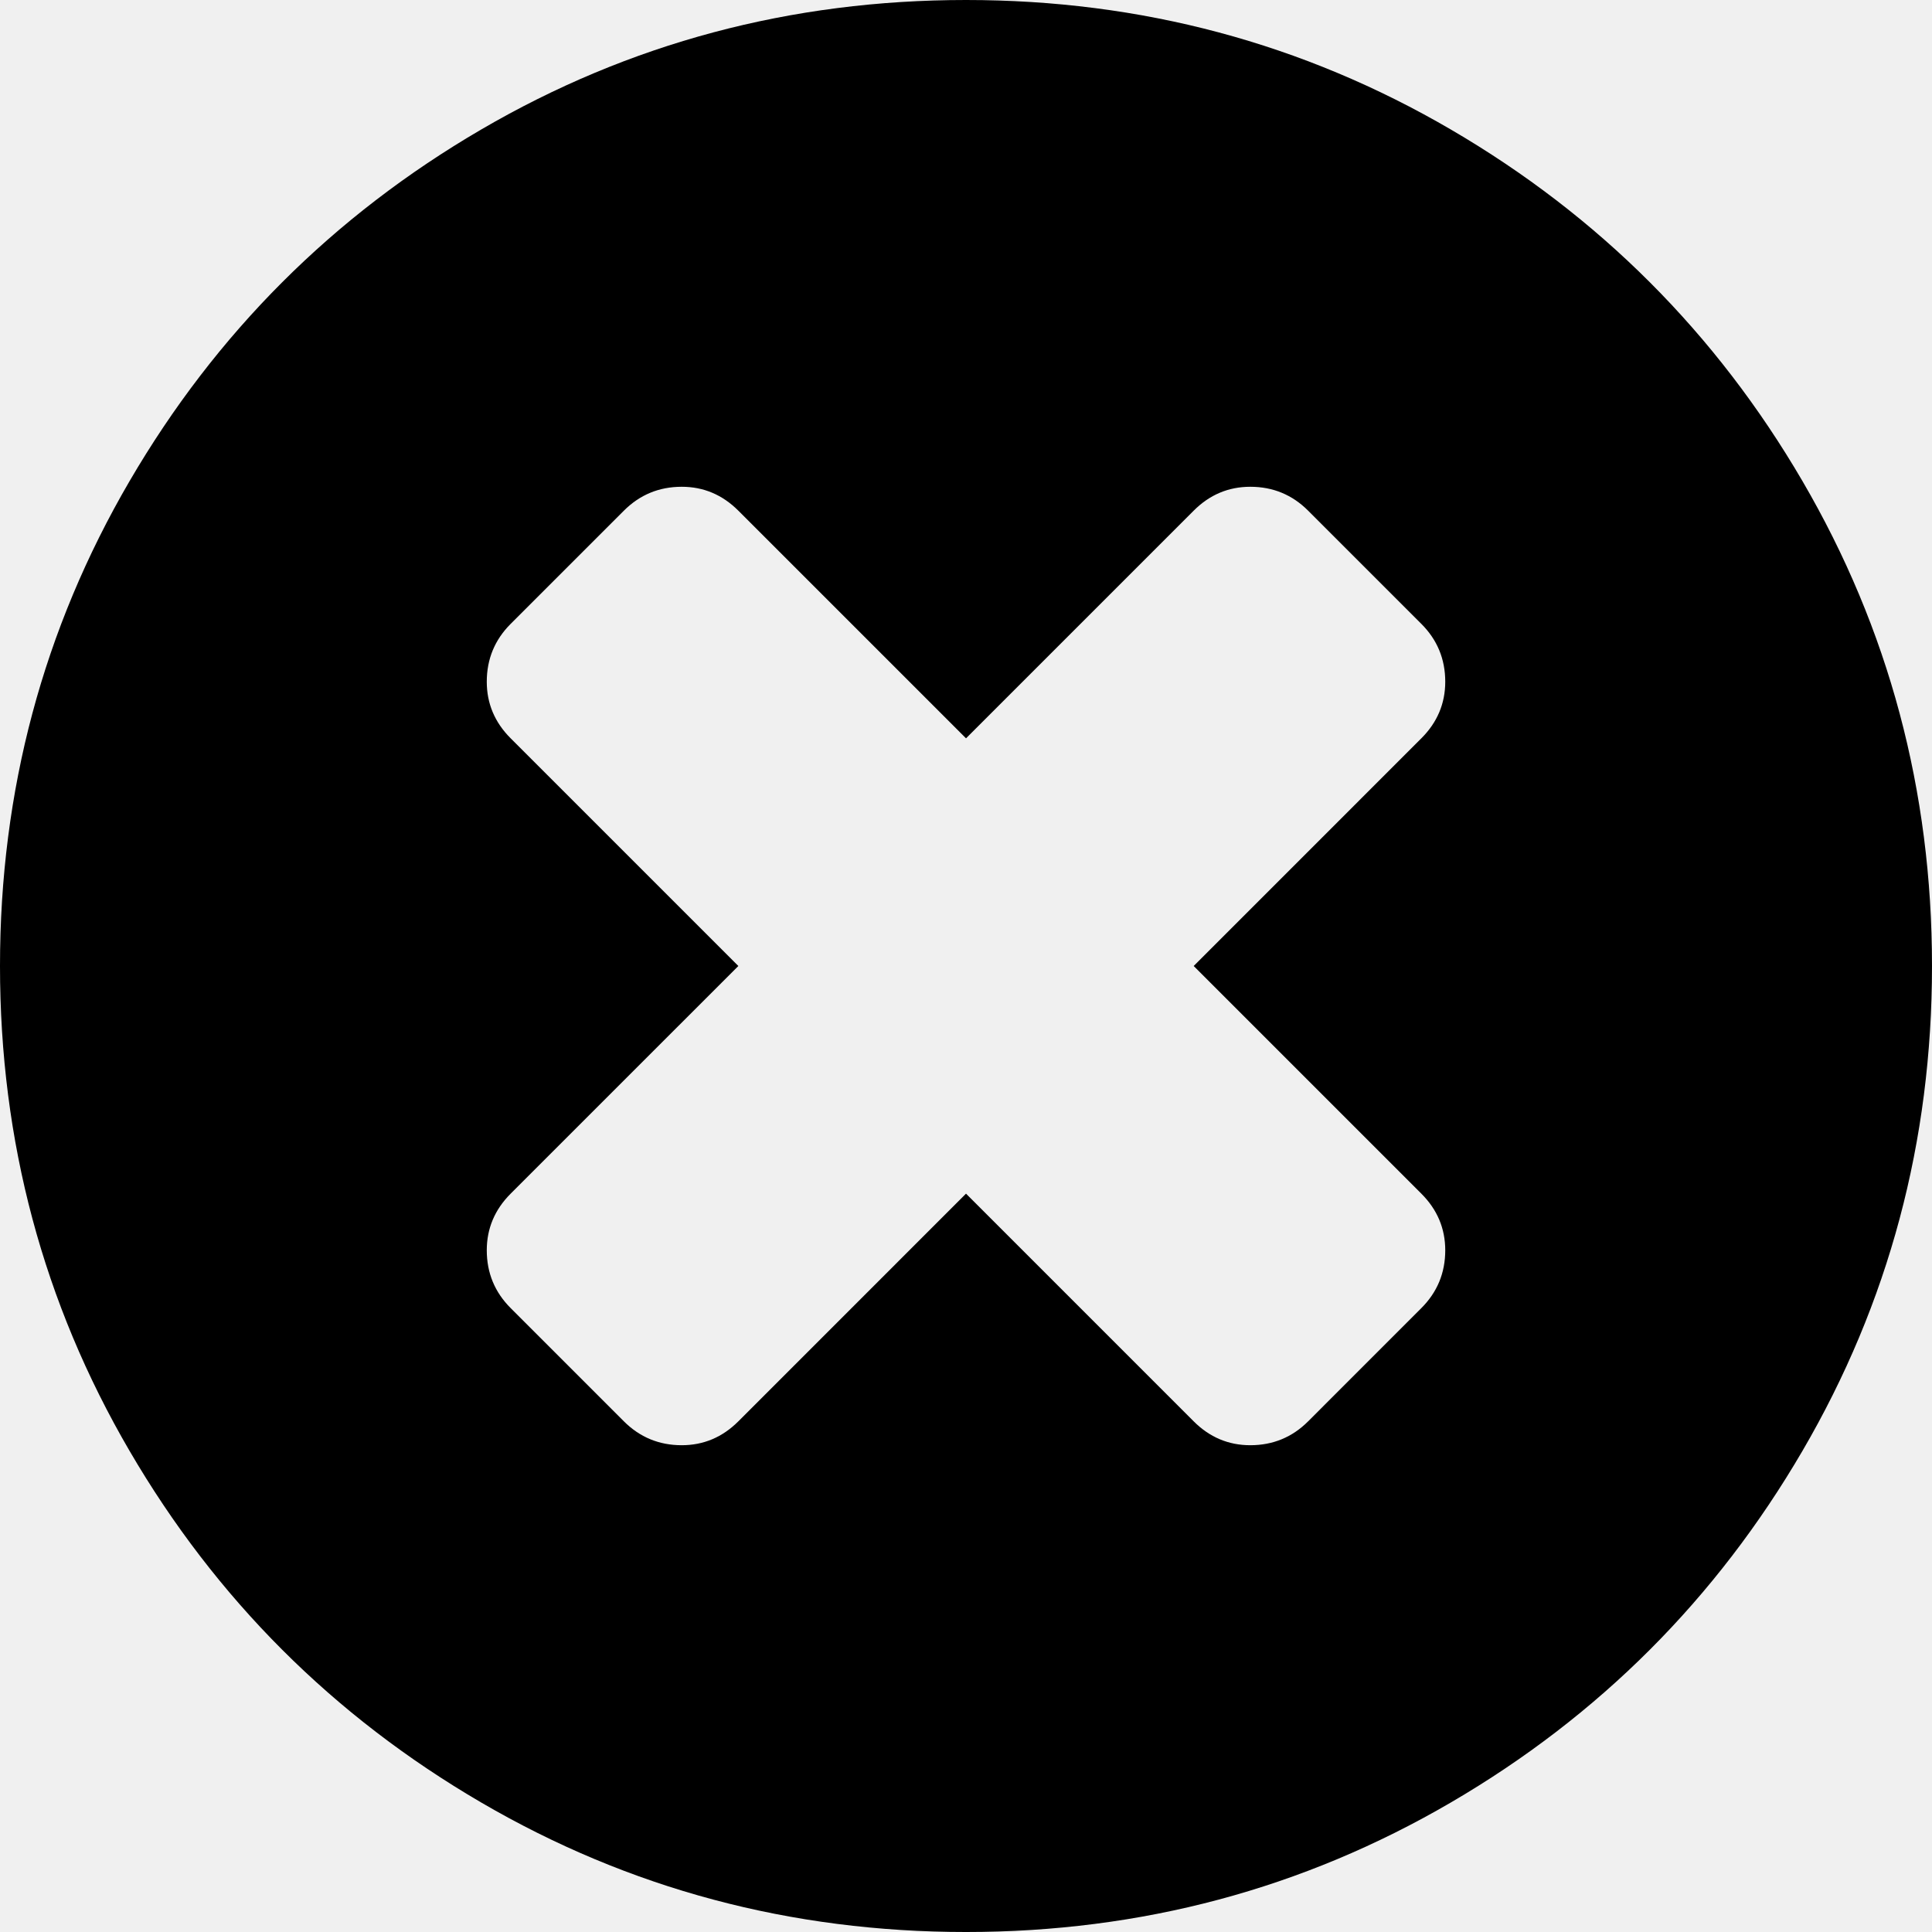
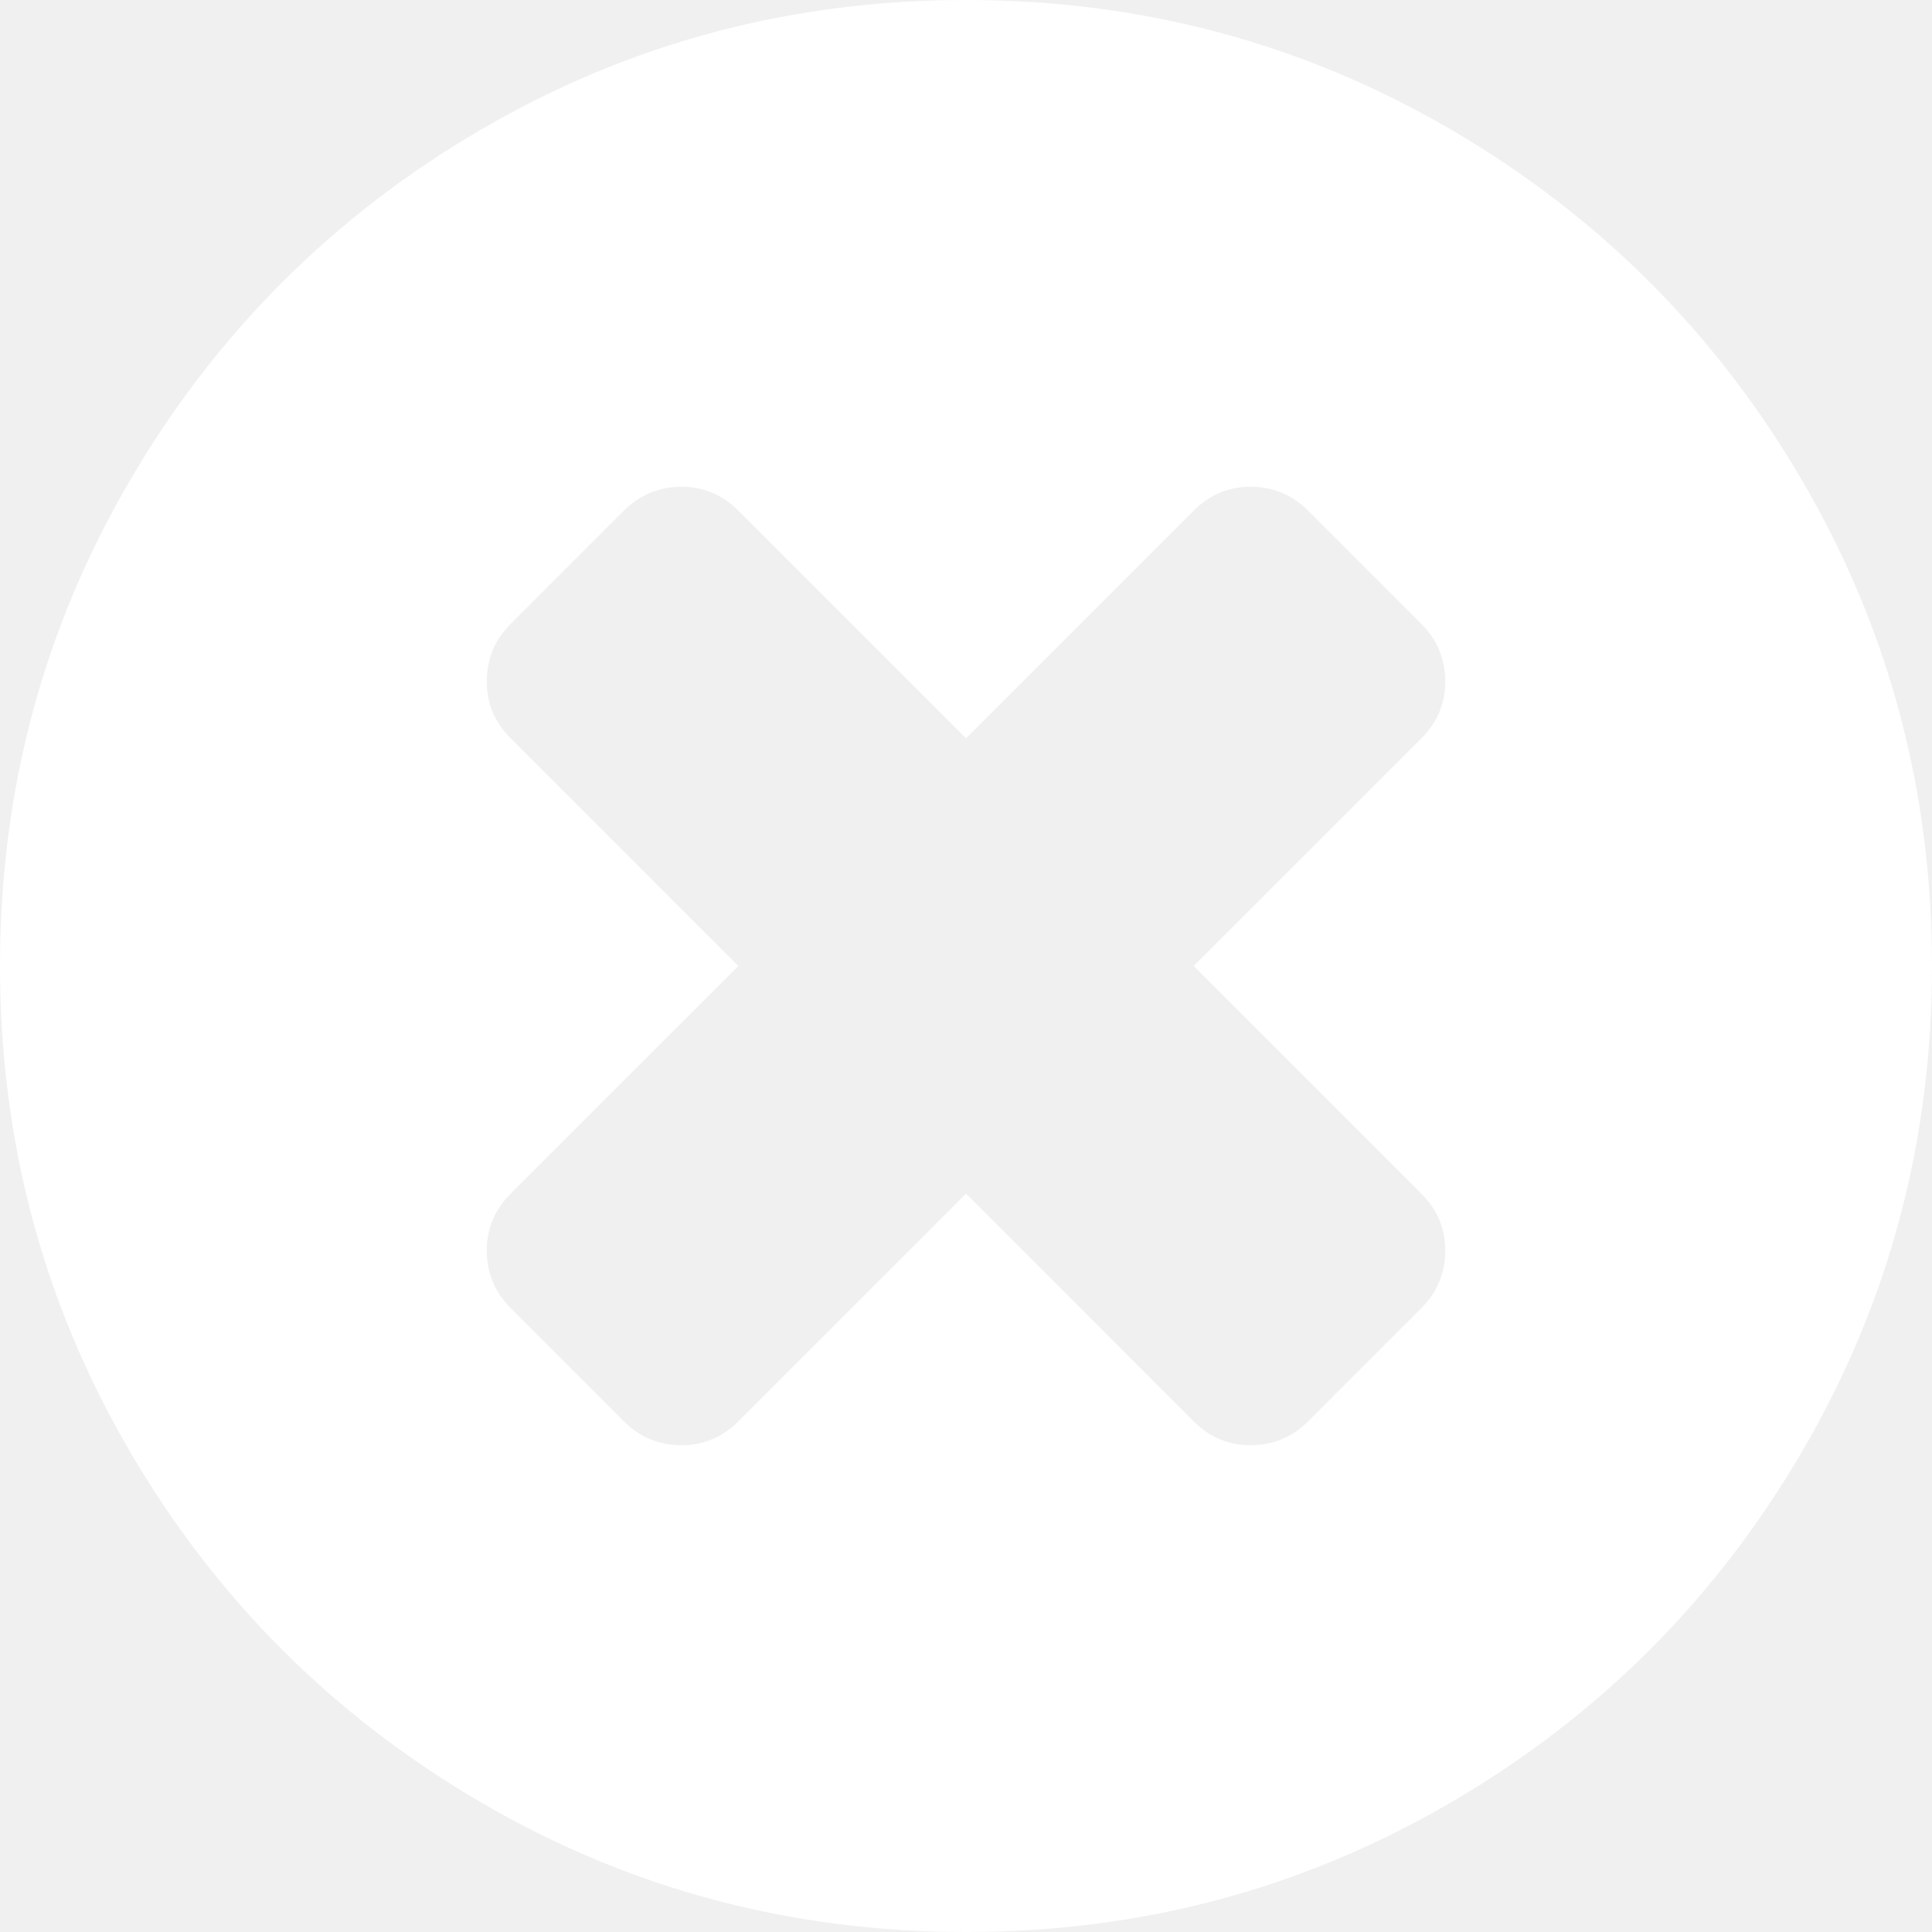
- <svg xmlns="http://www.w3.org/2000/svg" version="1.1" id="Capa_1" x="0px" y="0px" width="438.533px" height="438.533px" viewBox="0 0 438.533 438.533" style="enable-background:new 0 0 438.533 438.533;" xml:space="preserve">
+ <svg xmlns="http://www.w3.org/2000/svg" version="1.1" id="Capa_1" x="0px" y="0px" width="34px" height="34px" viewBox="0 0 438.533 438.533" fill="#FFFFFF" xml:space="preserve">
  <g>
    <path d="M409.133,109.203c-19.608-33.592-46.205-60.189-79.798-79.796C295.736,9.801,259.058,0,219.273,0   c-39.781,0-76.47,9.801-110.063,29.407c-33.595,19.604-60.192,46.201-79.8,79.796C9.801,142.8,0,179.489,0,219.267   c0,39.78,9.804,76.463,29.407,110.062c19.607,33.592,46.204,60.189,79.799,79.798c33.597,19.605,70.283,29.407,110.063,29.407   s76.47-9.802,110.065-29.407c33.593-19.602,60.189-46.206,79.795-79.798c19.603-33.596,29.403-70.284,29.403-110.062   C438.533,179.485,428.732,142.795,409.133,109.203z M322.621,270.939c3.617,3.613,5.428,7.905,5.428,12.854   c0,5.133-1.811,9.514-5.428,13.127l-25.693,25.701c-3.614,3.613-7.994,5.42-13.135,5.42c-4.948,0-9.236-1.807-12.847-5.42   l-51.676-51.682l-51.678,51.682c-3.616,3.613-7.898,5.42-12.847,5.42c-5.14,0-9.517-1.807-13.134-5.42l-25.697-25.701   c-3.616-3.613-5.424-7.994-5.424-13.127c0-4.948,1.809-9.24,5.424-12.854l51.678-51.673l-51.678-51.678   c-3.616-3.612-5.424-7.898-5.424-12.847c0-5.14,1.809-9.517,5.424-13.134l25.697-25.693c3.617-3.616,7.994-5.424,13.134-5.424   c4.949,0,9.231,1.809,12.847,5.424l51.678,51.674l51.676-51.674c3.61-3.616,7.898-5.424,12.847-5.424   c5.141,0,9.521,1.809,13.135,5.424l25.693,25.693c3.617,3.617,5.428,7.994,5.428,13.134c0,4.948-1.811,9.235-5.428,12.847   l-51.675,51.678L322.621,270.939z" />
  </g>
  <g>
</g>
  <g>
</g>
  <g>
</g>
  <g>
</g>
  <g>
</g>
  <g>
</g>
  <g>
</g>
  <g>
</g>
  <g>
</g>
  <g>
</g>
  <g>
</g>
  <g>
</g>
  <g>
</g>
  <g>
</g>
  <g>
</g>
</svg>
